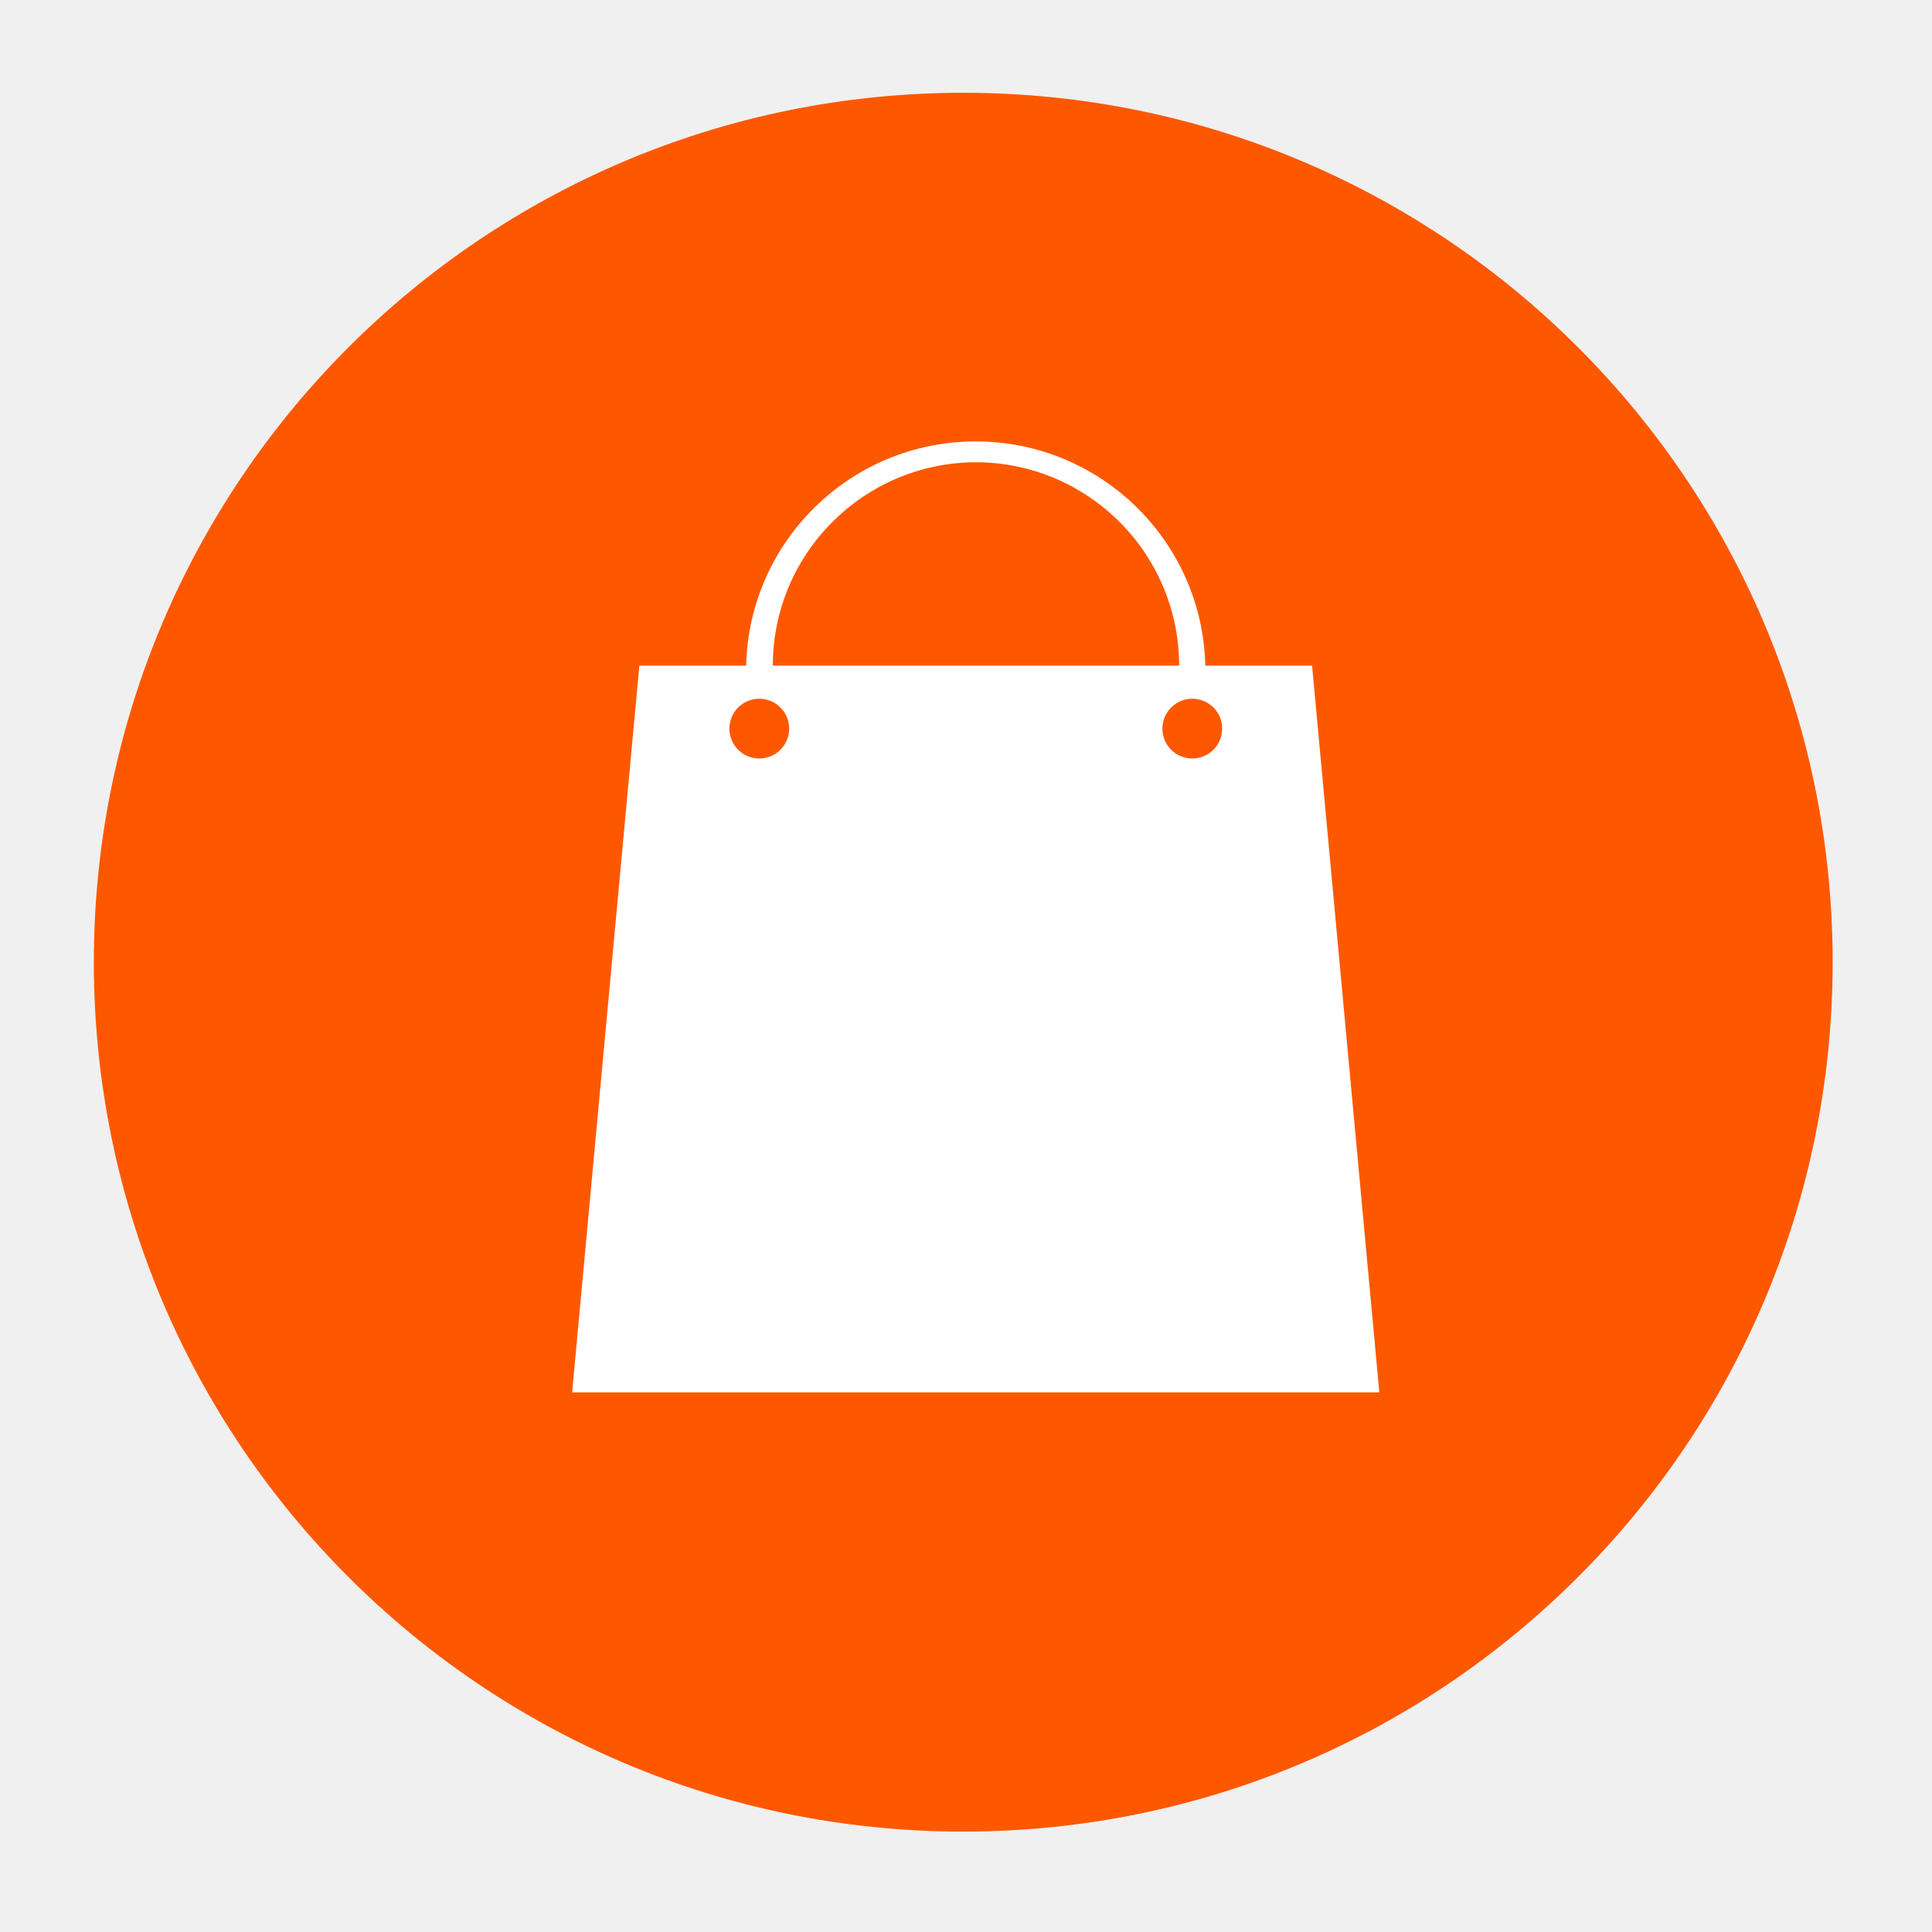
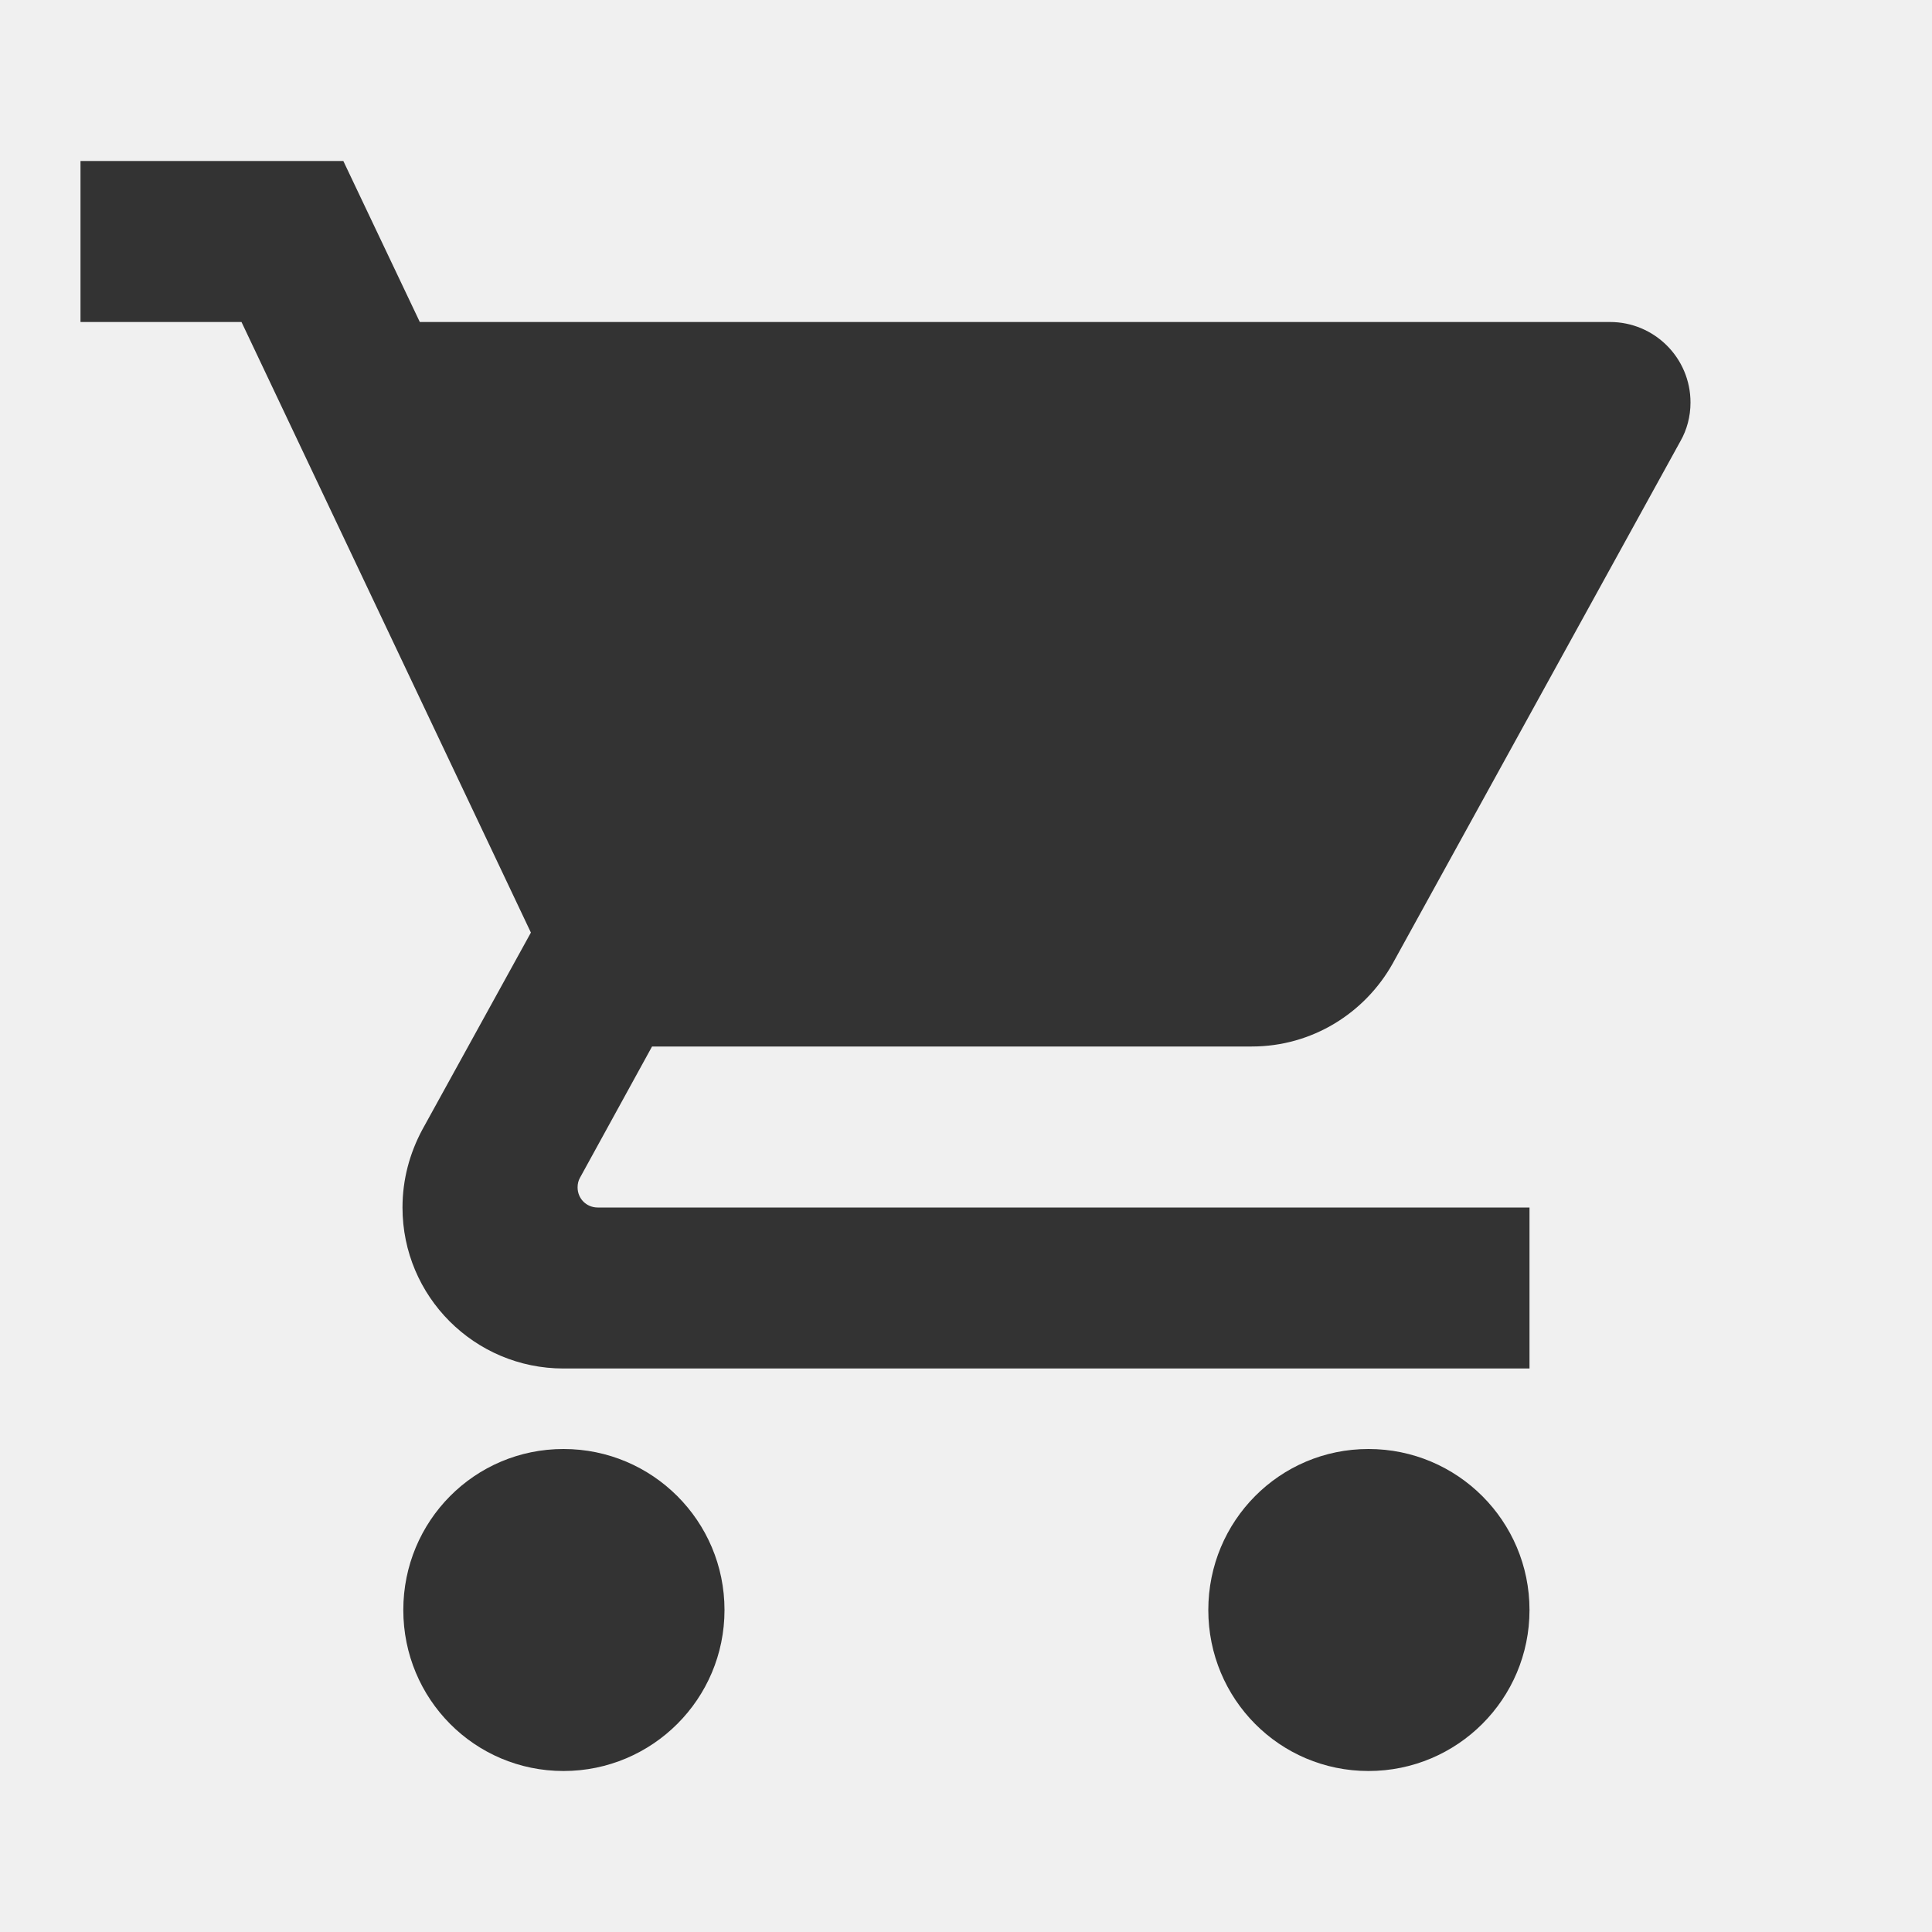
- <svg xmlns="http://www.w3.org/2000/svg" data-name="Layer 1" width="150" height="150" style="">
-   <rect id="backgroundrect" width="100%" height="100%" x="0" y="0" fill="none" stroke="none" />
-   <defs>
-     <style>.cls-1{fill:#13818d;}.cls-2{fill:#fff;}</style>
-   </defs>
-   <g class="currentLayer" style="">
-     <path fill="#fd5800" fill-opacity="1" stroke="none" stroke-opacity="1" stroke-width="1" stroke-dasharray="none" stroke-linejoin="miter" stroke-linecap="butt" stroke-dashoffset="" fill-rule="nonzero" opacity="1" marker-start="" marker-mid="" marker-end="" d="M7.286,74.704 C7.286,37.411 37.493,7.204 74.786,7.204 C112.079,7.204 142.286,37.411 142.286,74.704 C142.286,111.997 112.079,142.204 74.786,142.204 C37.493,142.204 7.286,111.997 7.286,74.704 z" id="svg_3" class="selected" />
-     <path class="cls-2" d="M101.87,51.68H93.58a17.83,17.83,0,0,0-35.65,0H49.64L44.42,108.1h62.67ZM75.76,35.89A15.81,15.81,0,0,1,91.55,51.68H60A15.81,15.81,0,0,1,75.76,35.89Zm-16.81,23a2.32,2.32,0,1,1,2.32-2.31A2.31,2.31,0,0,1,58.95,58.89Zm33.62,0a2.32,2.32,0,1,1,2.32-2.31A2.32,2.32,0,0,1,92.57,58.89Z" id="svg_2" />
-     <path fill="#d5d50b" fill-opacity="1" stroke="none" stroke-opacity="1" stroke-width="1" stroke-dasharray="none" stroke-linejoin="miter" stroke-linecap="butt" stroke-dashoffset="" fill-rule="nonzero" opacity="1" marker-start="" marker-mid="" marker-end="" d="M106,121 C106,121 108.238,121 111,121 C113.762,121 116,121 116,121 C116,121 113.762,121 111,121 C108.238,121 106,121 106,121 Z" id="svg_7" />
+ <svg xmlns="http://www.w3.org/2000/svg" width="48" height="48">
+   <g>
+     <path fill="#333333" id="svg_1" d="m14,36c-2.21,0 -3.98,1.79 -3.98,4s1.77,4 3.98,4s4,-1.79 4,-4s-1.79,-4 -4,-4zm-12,-32l0,4l4,0l7.19,15.17l-2.7,4.9c-0.31,0.58 -0.49,1.23 -0.49,1.93c0,2.21 1.79,4 4,4l24,0l0,-4l-23.15,0c-0.28,0 -0.5,-0.22 -0.5,-0.5c0,-0.09 0.02,-0.17 0.06,-0.24l1.79,-3.26l14.9,0c1.5,0 2.81,-0.83 3.5,-2.06l7.15,-12.98c0.16,-0.28 0.25,-0.61 0.25,-0.96c0,-1.11 -0.9,-2 -2,-2l-29.57,0l-1.9,-4l-6.53,0zm32,32c-2.21,0 -3.98,1.79 -3.98,4s1.77,4 3.98,4s4,-1.79 4,-4s-1.79,-4 -4,-4z" />
  </g>
</svg>
